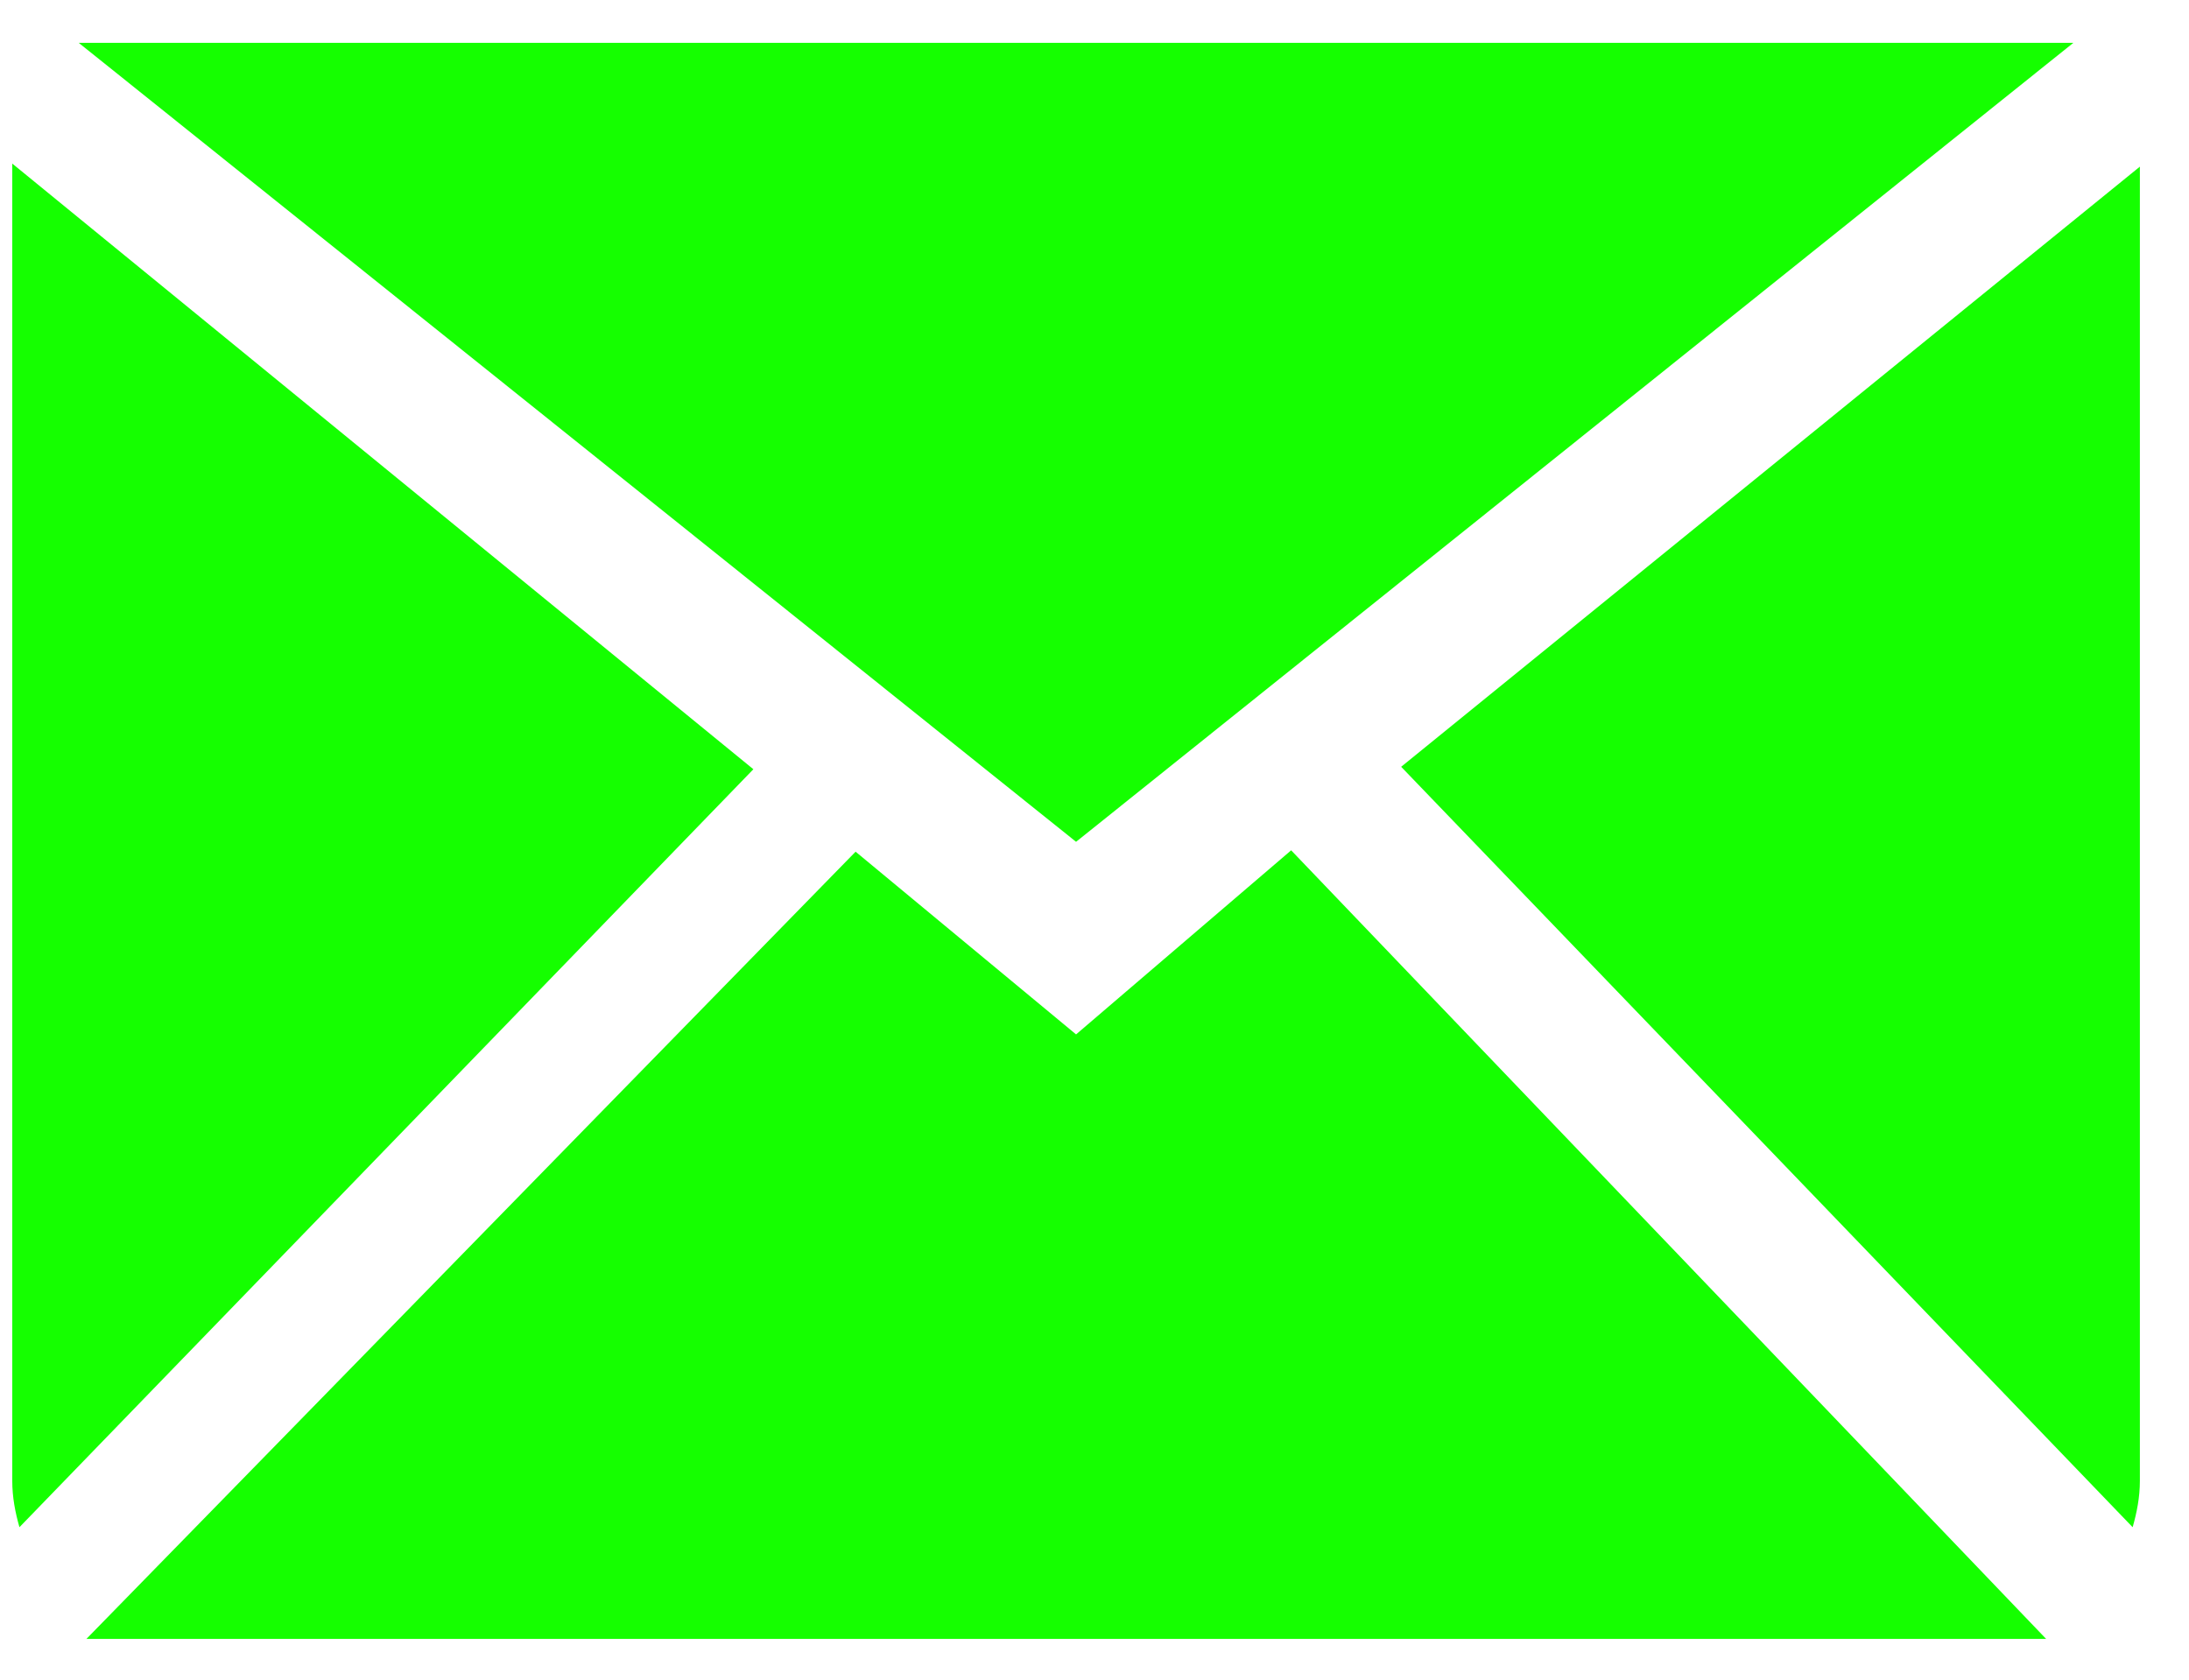
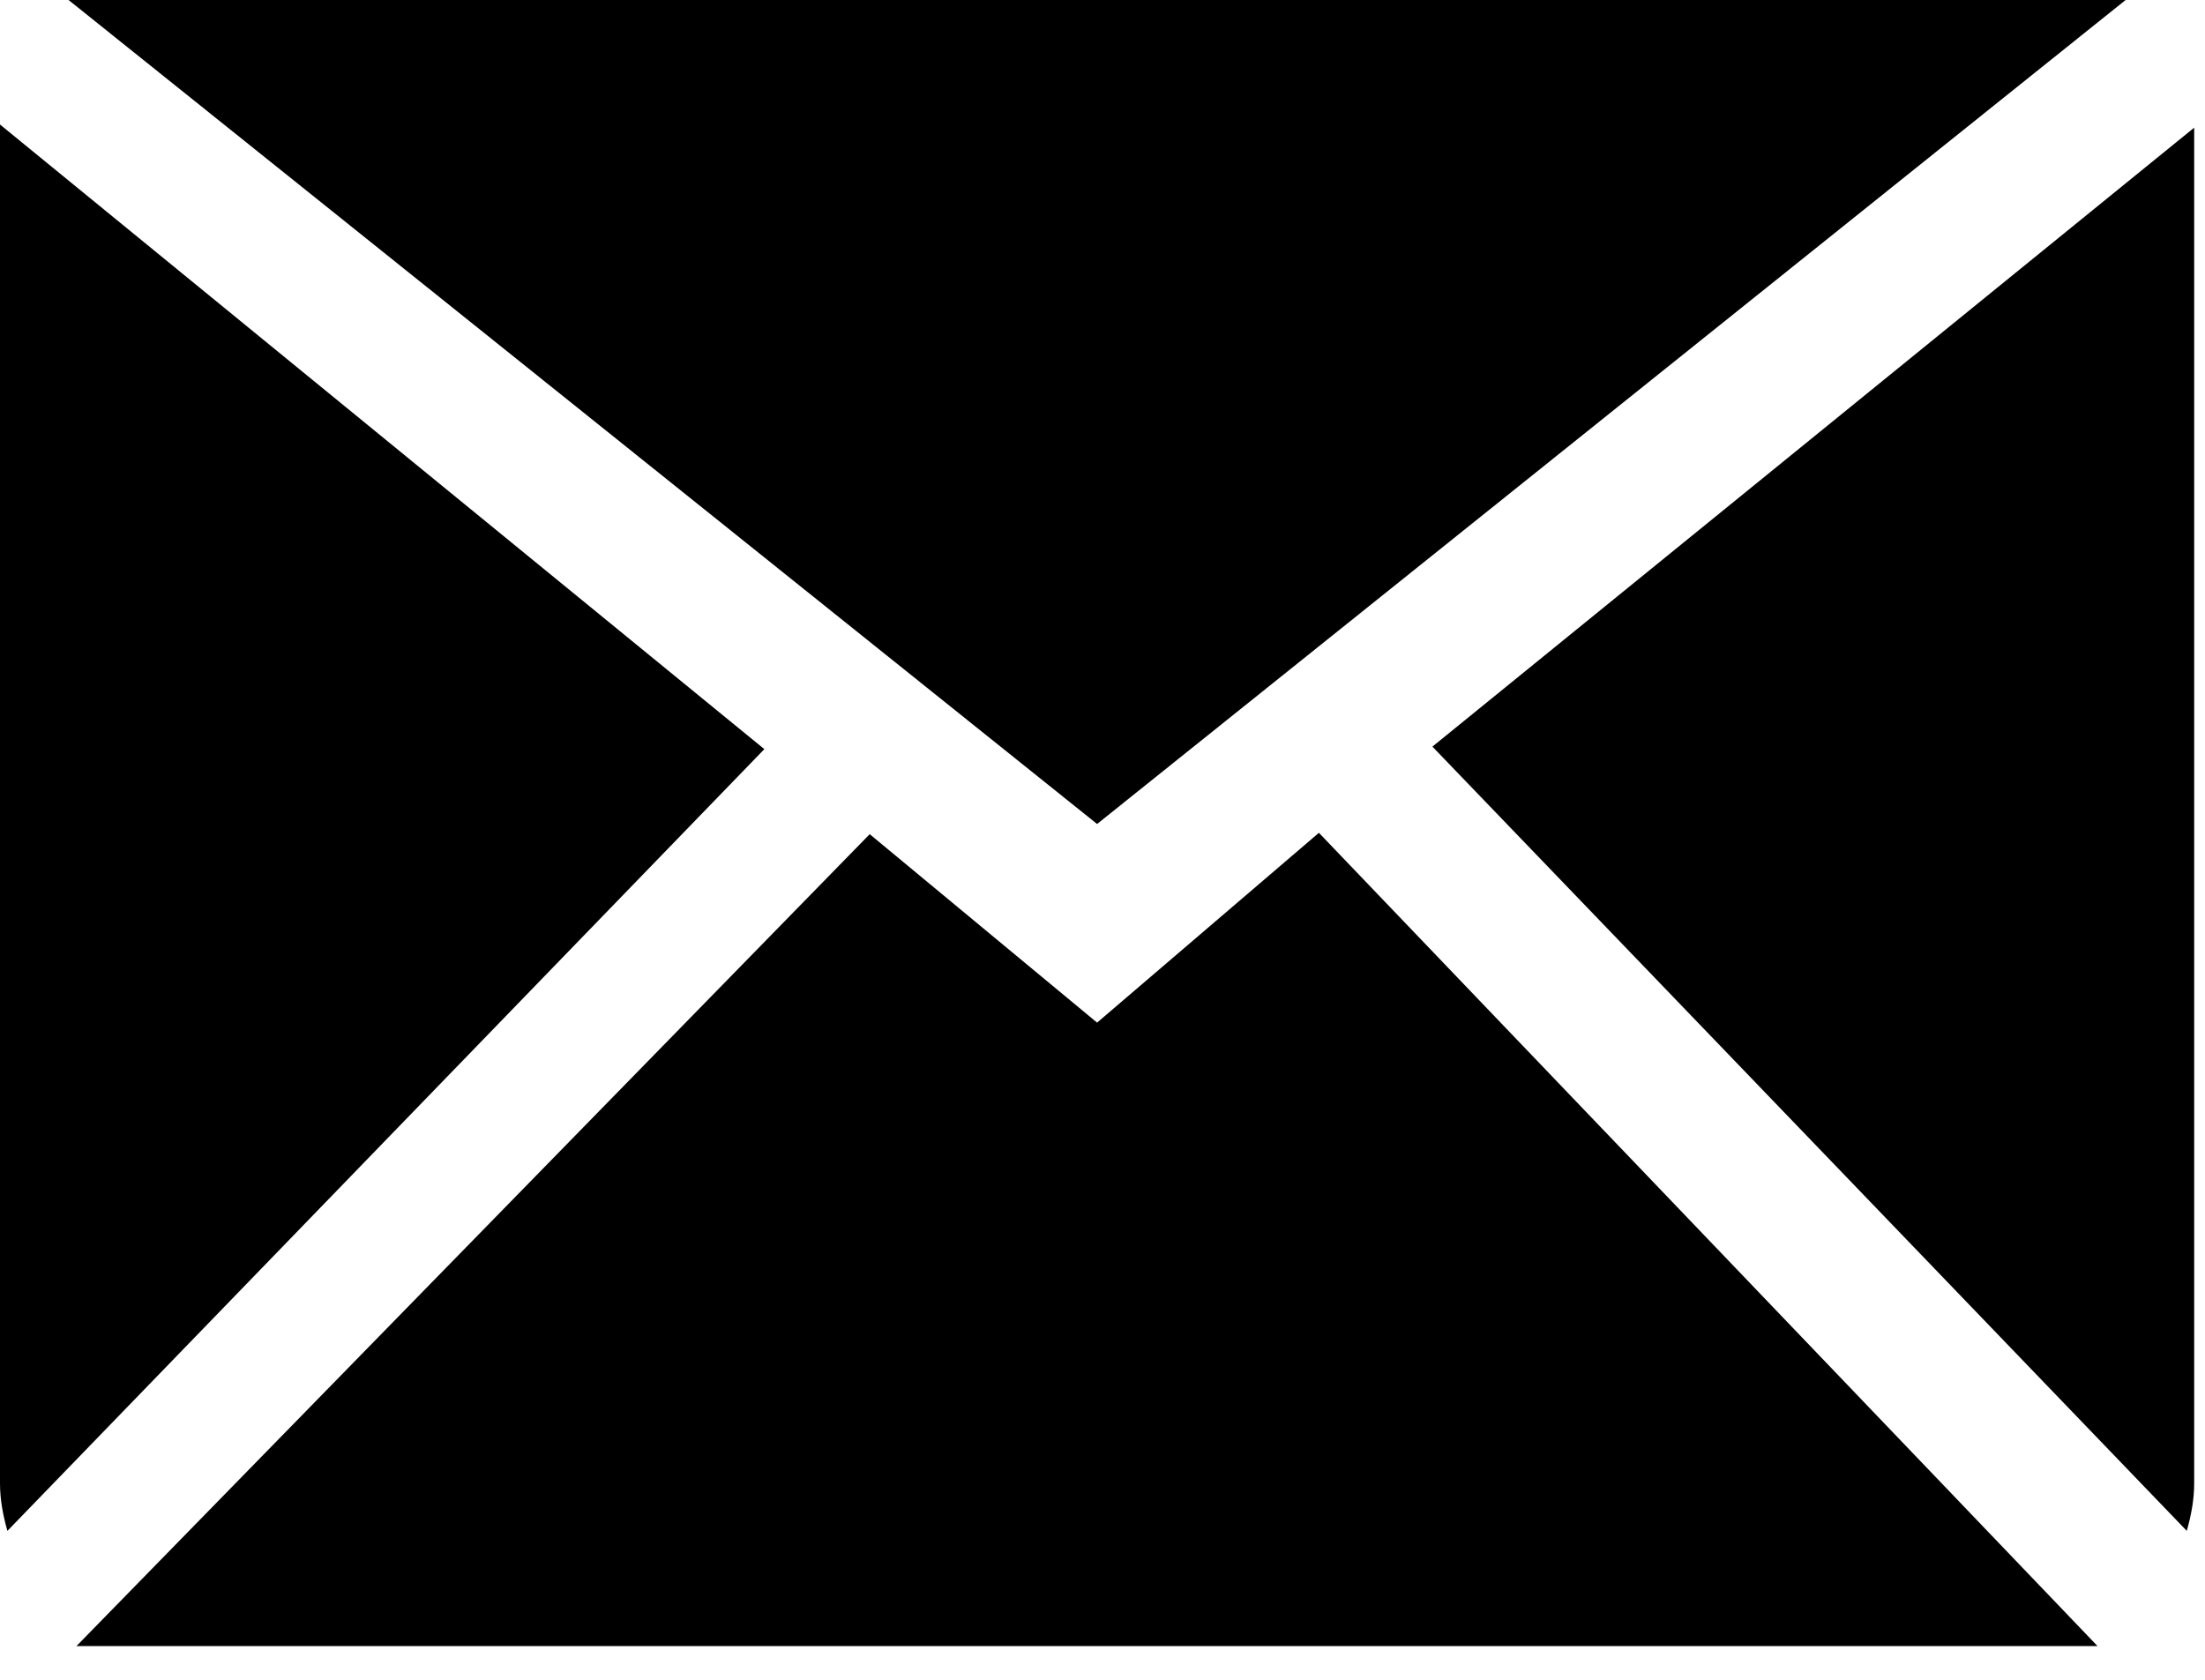
- <svg xmlns="http://www.w3.org/2000/svg" width="43" height="33" viewBox="0 0 43 33" fill="none">
-   <path fill-rule="evenodd" clip-rule="evenodd" d="M21.138 20.323L16.807 16.733L1.697 32.2H40.194L25.363 16.706L21.138 20.323ZM27.524 15.065L41.893 30.005C41.976 29.715 42.035 29.414 42.035 29.097V3.274L27.524 15.065ZM0.241 3.214V29.097C0.241 29.414 0.299 29.715 0.382 30.005L14.799 15.113L0.241 3.214ZM40.728 0.842H1.547L21.138 16.539L40.728 0.842Z" fill="#15FF00" />
+ <svg xmlns="http://www.w3.org/2000/svg" width="42" height="32" viewBox="0 0 42 32" fill="none">
+   <path fill-rule="evenodd" clip-rule="evenodd" d="M20.897 19.481L16.566 15.891L1.456 31.358H39.953L25.122 15.865L20.897 19.481ZM27.284 14.223L41.653 29.163C41.735 28.873 41.794 28.573 41.794 28.255V2.432L27.284 14.223ZM0 2.372V28.255C0 28.573 0.059 28.873 0.141 29.163L14.559 14.271L0 2.372ZM40.488 0H1.306L20.897 15.697L40.488 0Z" fill="black" />
</svg>
